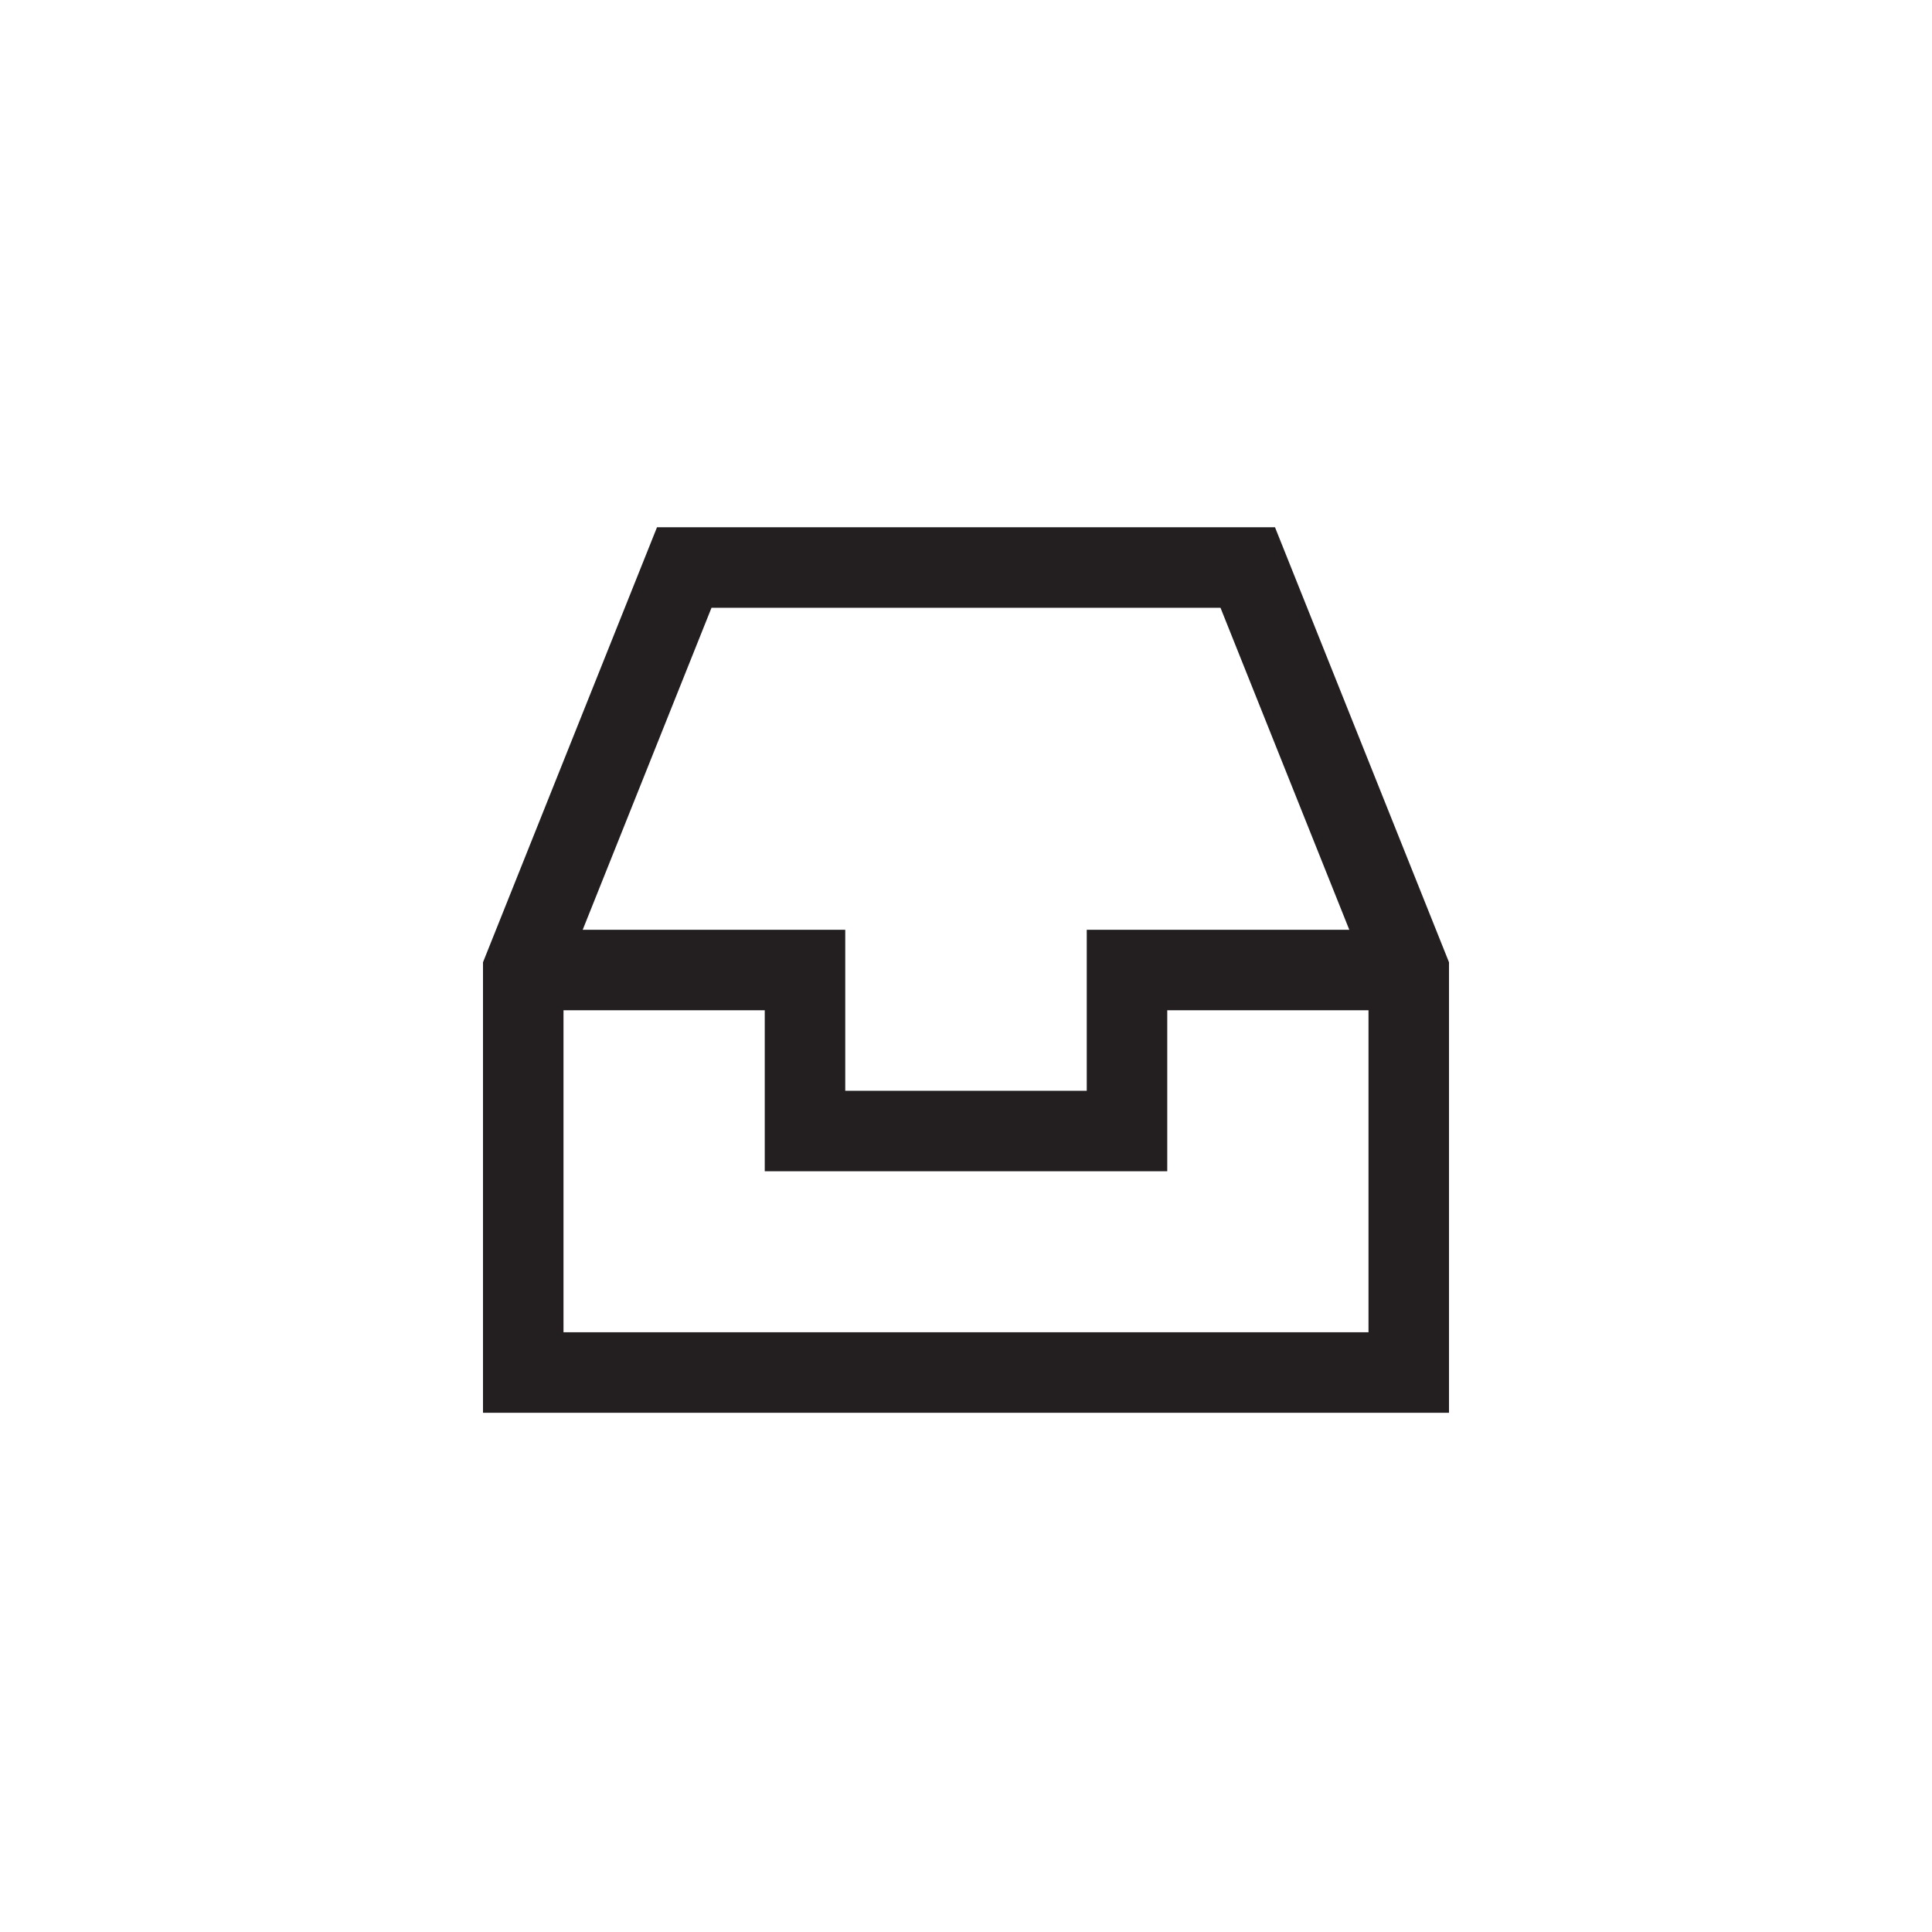
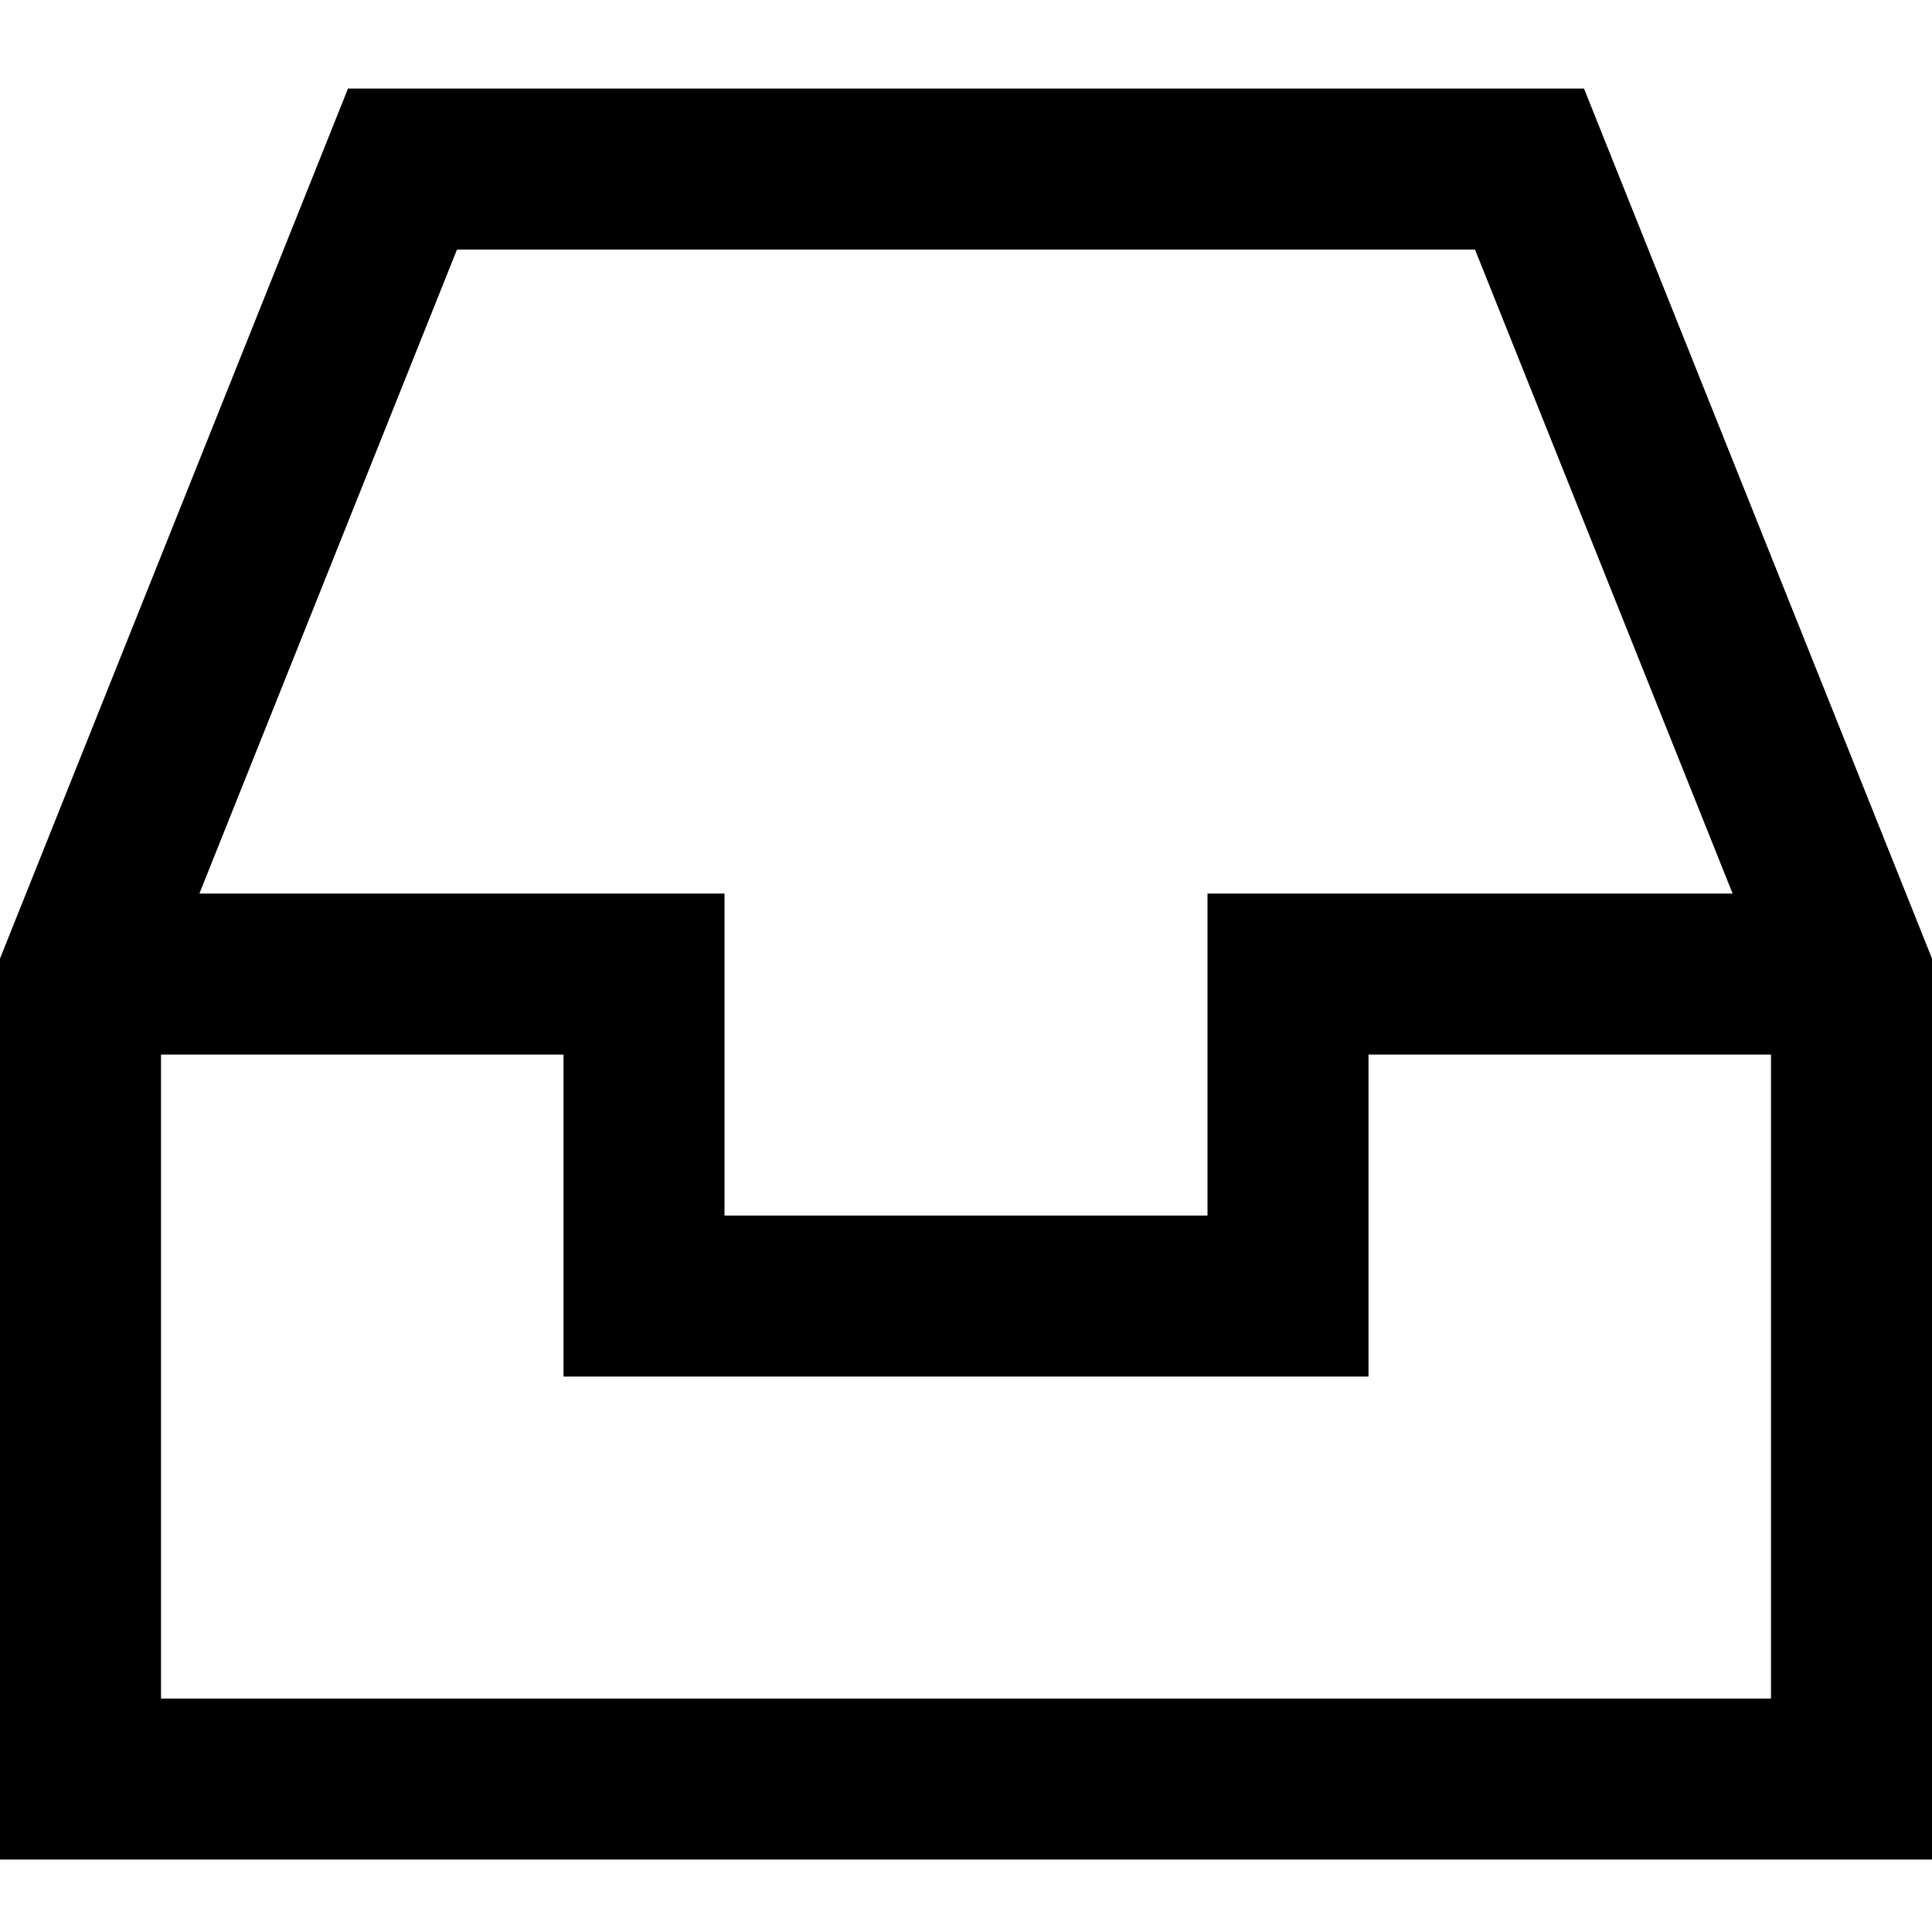
- <svg xmlns="http://www.w3.org/2000/svg" version="1.1" id="XMLID_192_" x="0px" y="0px" viewBox="0 0 48 48" enable-background="new 0 0 48 48" xml:space="preserve">
+ <svg xmlns="http://www.w3.org/2000/svg" version="1.1" id="XMLID_192_" x="0px" y="0px" viewBox="0 0 24 24" enable-background="new 0 0 24 24" xml:space="preserve">
  <g id="inbox">
-     <rect id="_x2E_svg_122_" x="0" y="0" fill="none" width="48" height="48" />
-     <path fill="none" stroke="#231F20" stroke-width="2" stroke-miterlimit="10" d="M35,34.1H13v-10l4-10h14l4,10   C35,24.267,35,34.1,35,34.1z M14,24.1h6v4h8v-4h7" />
+     <rect id="_x2E_svg_122_" y="0" fill="none" width="24" height="24" />
+     <path fill="none" stroke="#000000" stroke-width="2" stroke-miterlimit="10" d="M23,22.1H1v-10l4-10h14l4,10   C23,12.267,23,22.1,23,22.1z M2,12.1h6v4h8v-4h7" />
  </g>
</svg>
